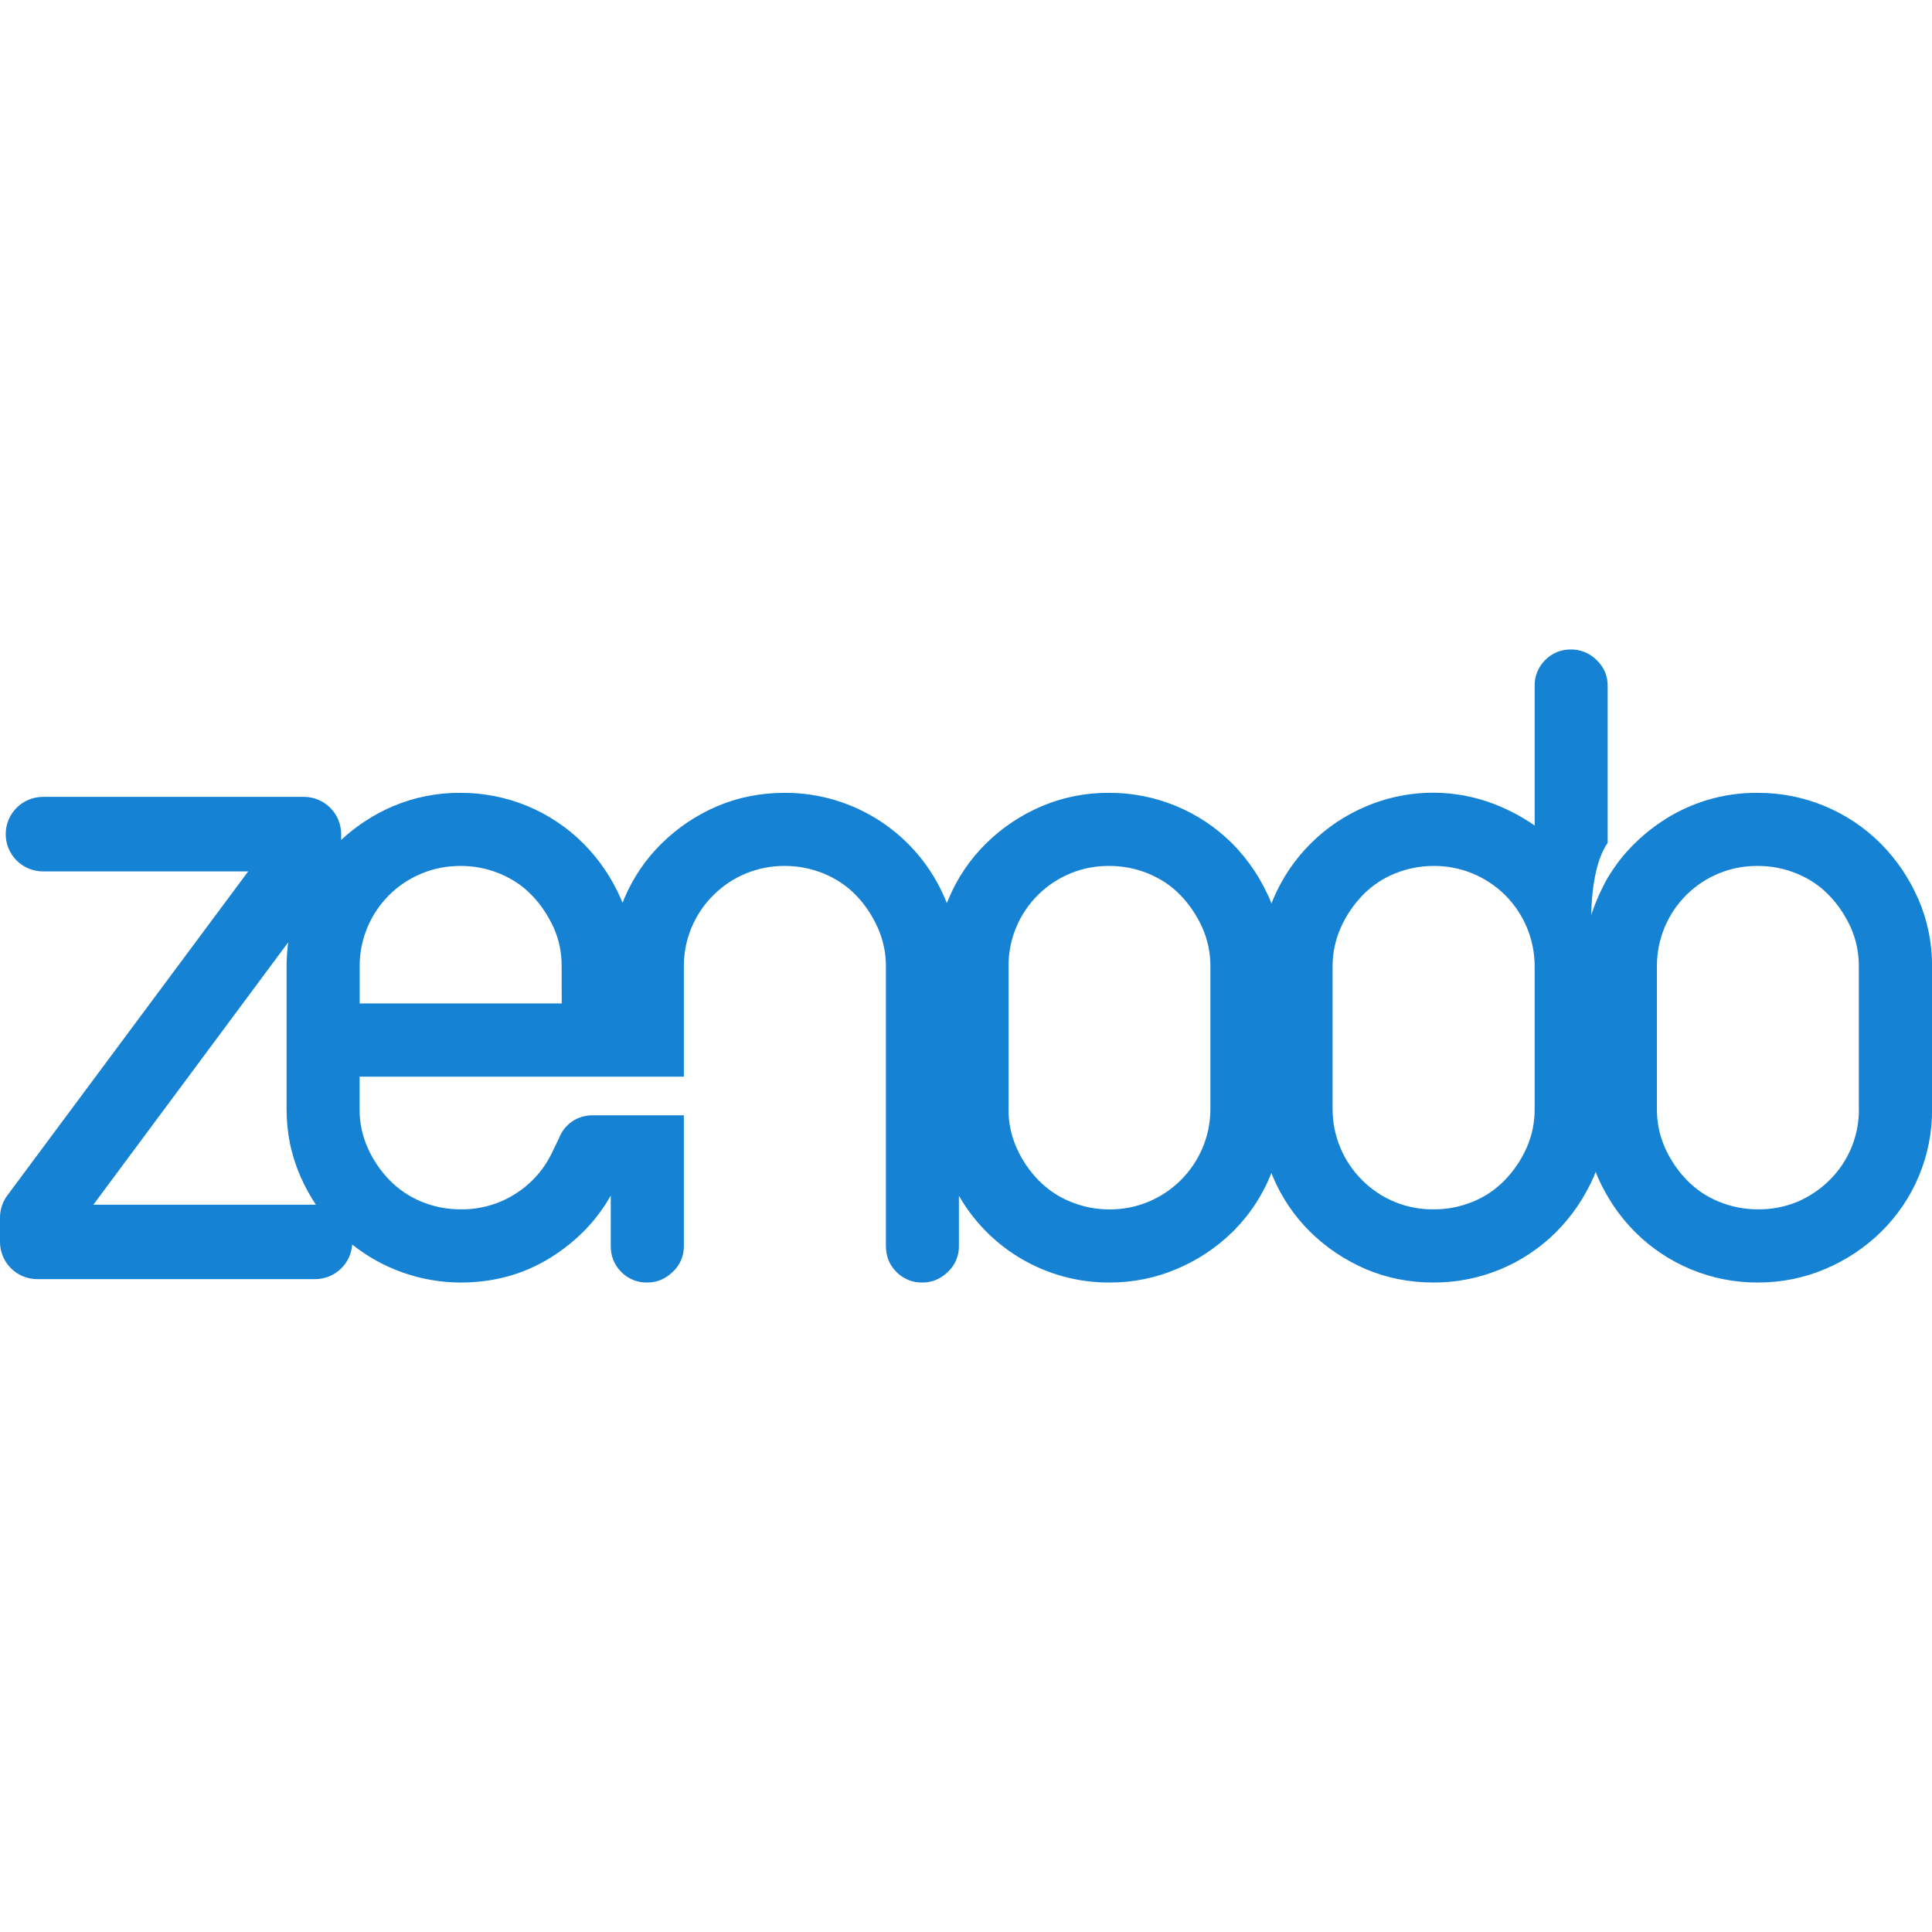
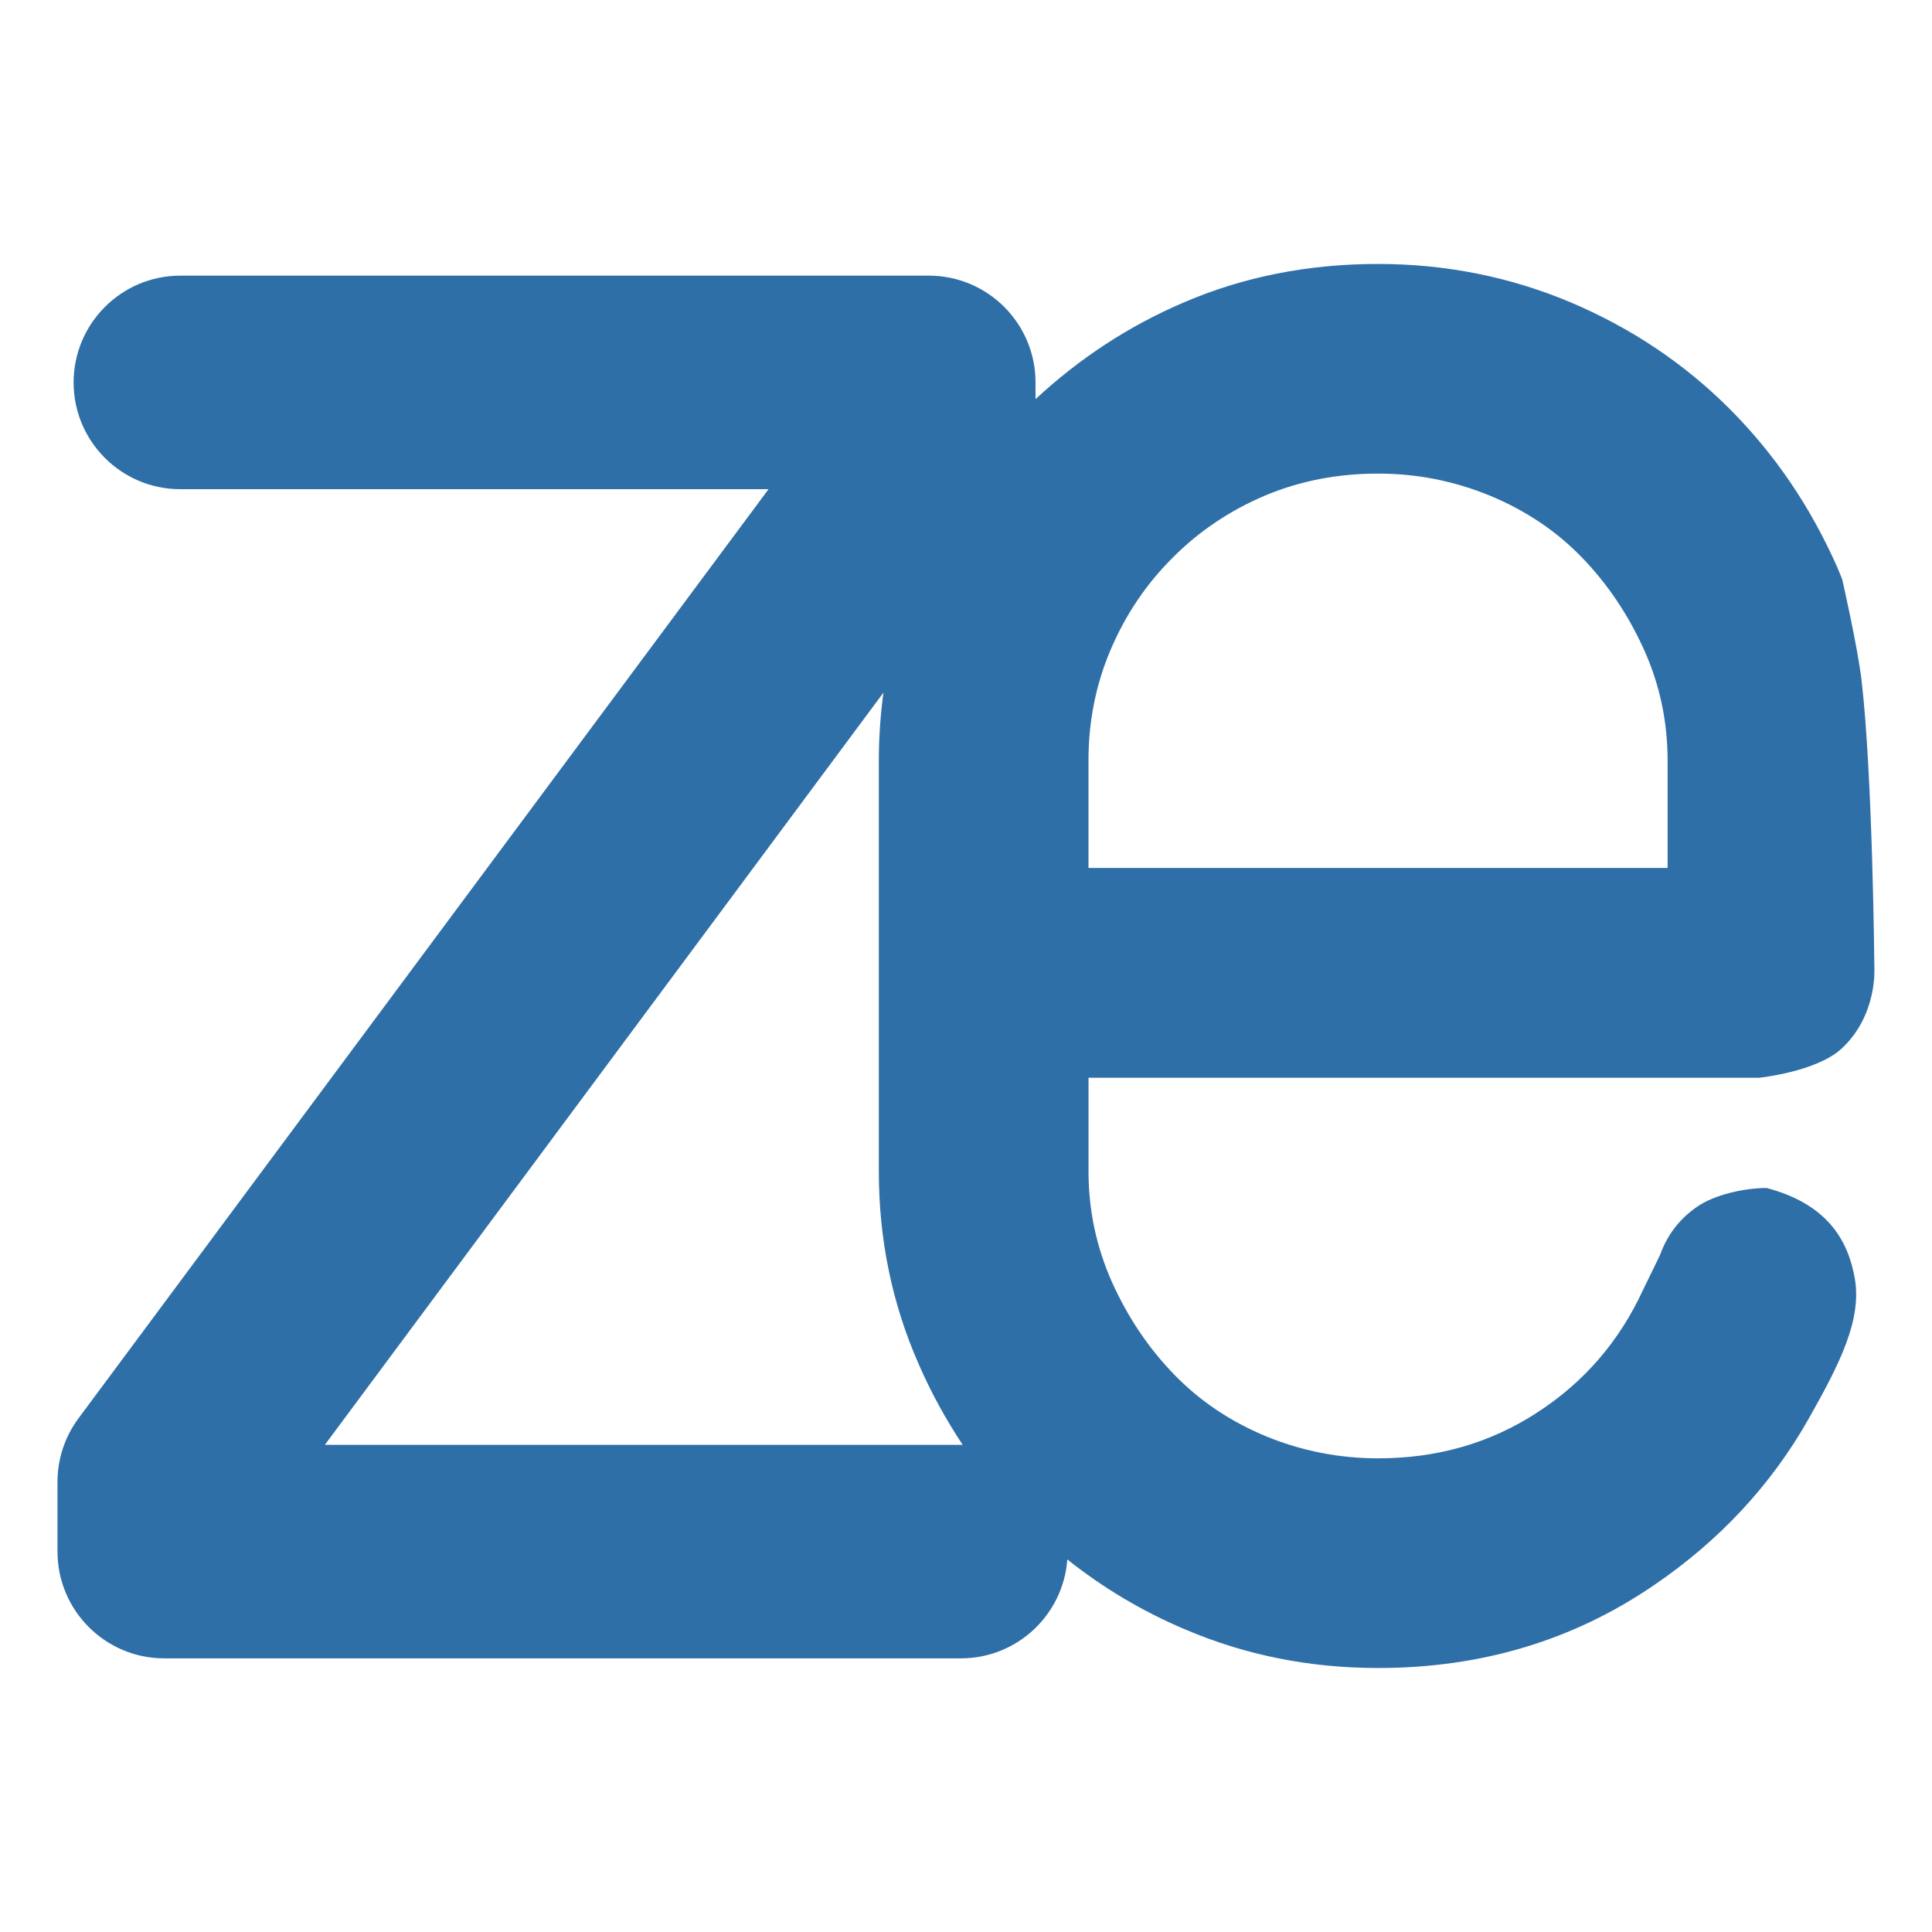
- <svg xmlns="http://www.w3.org/2000/svg" fill="#1682D4" role="img" viewBox="0 0 24 24">
-   <path d="M23.827 11.163a2.242 2.242 0 00-.467-.687 2.15 2.15 0 00-1.524-.627 2.11 2.11 0 00-1.207.365 2.247 2.247 0 00-.495.454c-.06.075-.125.175-.163.236a2.687 2.687 0 00-.205.464c.006-.27.046-.672.205-.898V8.522a.427.427 0 00-.137-.322.443.443 0 00-.317-.132.44.44 0 00-.323.132.44.44 0 00-.13.322v1.733a2.37 2.37 0 00-.592-.299 2.124 2.124 0 00-1.5.06 2.16 2.16 0 00-1.153 1.147l-.024.06a2.242 2.242 0 00-.49-.747 2.153 2.153 0 00-1.524-.627 2.11 2.11 0 00-.843.167 2.23 2.23 0 00-.687.46 2.106 2.106 0 00-.466.687l-.023.056-.023-.056a2.155 2.155 0 00-1.99-1.314c-.301 0-.582.056-.842.167a2.23 2.23 0 00-.686.46c-.2.196-.355.424-.467.687l-.02.053-.022-.053a2.243 2.243 0 00-.467-.687 2.148 2.148 0 00-1.523-.627 2.11 2.11 0 00-.842.167 2.229 2.229 0 00-.642.418v-.072a.463.463 0 00-.462-.463H.534a.463.463 0 000 .926h2.549L.091 14.85a.462.462 0 00-.091.275v.302c0 .256.207.463.463.463h3.45a.462.462 0 00.462-.43 2.169 2.169 0 001.347.472c.446 0 .844-.12 1.195-.36.283-.192.507-.431.67-.72v.626c0 .127.043.235.13.322a.436.436 0 00.324.132c.12 0 .224-.044.316-.132a.427.427 0 00.138-.322V13.858h-.002l.002-.003H7.361a.44.44 0 00-.418.287l-.074.152a1.234 1.234 0 01-.46.532 1.234 1.234 0 01-.687.197c-.168 0-.33-.031-.485-.095a1.175 1.175 0 01-.4-.27 1.382 1.382 0 01-.27-.4 1.165 1.165 0 01-.1-.477v-.406h4.028v-1.375a1.237 1.237 0 01.365-.878 1.24 1.24 0 01.89-.365c.167 0 .329.032.484.095.155.065.289.154.4.27.112.115.2.249.269.4.067.151.102.311.102.478v3.477c0 .128.043.236.13.323a.438.438 0 00.324.132c.12 0 .224-.044.316-.132a.431.431 0 00.137-.323v-.623a2.144 2.144 0 001.868 1.078c.294 0 .574-.056.837-.168.262-.111.493-.264.693-.46a2.112 2.112 0 00.484-.733l.018.047c.111.262.267.49.466.687.2.195.428.348.687.46.258.11.54.167.843.167a2.147 2.147 0 001.523-.627c.195-.196.351-.425.467-.687l.024-.06.024.06c.115.262.27.49.466.687a2.144 2.144 0 001.524.627c.294 0 .574-.056.837-.168a2.22 2.22 0 00.693-.46 2.117 2.117 0 00.635-1.522v-1.782a2.08 2.08 0 00-.173-.837zM1.16 14.965l2.42-3.259c-.012.096-.02.194-.02.294v1.78c0 .296.058.574.174.838.054.123.118.239.19.347zm5.818-2.5H4.468v-.465a1.242 1.242 0 01.765-1.147c.152-.064.315-.096.49-.096.168 0 .33.032.484.095.156.065.29.154.4.27.112.115.2.249.27.4.068.151.1.311.1.478zm8.058 1.316a1.249 1.249 0 01-1.254 1.243c-.168 0-.329-.032-.485-.096a1.168 1.168 0 01-.4-.27 1.376 1.376 0 01-.269-.4 1.159 1.159 0 01-.1-.477v-1.781a1.24 1.24 0 011.255-1.243c.166 0 .328.032.482.095.156.065.29.154.4.27.112.115.201.249.27.4.067.152.101.311.101.478zm4.028 0c0 .167-.033.326-.1.478a1.38 1.38 0 01-.27.4 1.16 1.16 0 01-.4.27 1.26 1.26 0 01-.484.094 1.232 1.232 0 01-.89-.364 1.242 1.242 0 01-.366-.878v-1.781c0-.167.035-.326.102-.478a1.4 1.4 0 01.27-.4 1.16 1.16 0 01.4-.27 1.27 1.27 0 01.484-.095 1.25 1.25 0 01.89.365 1.25 1.25 0 01.364.878zm4.028 0a1.224 1.224 0 01-.364.878c-.116.116-.25.205-.4.27a1.25 1.25 0 01-.49.094 1.27 1.27 0 01-.485-.095 1.169 1.169 0 01-.4-.27 1.38 1.38 0 01-.27-.4 1.157 1.157 0 01-.1-.477v-1.781a1.24 1.24 0 011.255-1.243c.167 0 .328.032.483.095.156.065.29.154.4.27.112.115.201.249.27.4.067.152.1.311.1.478v1.78z" />
+ <svg xmlns="http://www.w3.org/2000/svg" id="SvgjsSvg1021" width="288" height="288" version="1.1">
+   <defs id="SvgjsDefs1022" />
+   <g id="SvgjsG1023">
+     <svg enable-background="new 0 0 220 80" viewBox="0 0 51.046 51.046" width="288" height="288">
+       <path fill="#2f6fa7" d="m 28.324,20.044 c -0.043,-0.106 -0.084,-0.214 -0.131,-0.32 -0.707,-1.602 -1.656,-2.997 -2.848,-4.19 -1.188,-1.187 -2.582,-2.125 -4.184,-2.805 -1.605,-0.678 -3.309,-1.02 -5.104,-1.02 -1.85,0 -3.564,0.342 -5.137,1.02 -1.467,0.628 -2.764,1.488 -3.91,2.552 V 14.84 c 0,-1.557 -1.262,-2.822 -2.82,-2.822 h -19.775 c -1.557,0 -2.82,1.265 -2.82,2.822 0,1.559 1.264,2.82 2.82,2.82 h 15.541 l -18.23,24.546 c -0.362,0.487 -0.557,1.077 -0.557,1.682 v 1.841 c 0,1.558 1.264,2.822 2.822,2.822 H 5.038 c 1.488,0 2.705,-1.153 2.812,-2.614 0.932,0.743 1.967,1.364 3.109,1.848 1.605,0.684 3.299,1.021 5.102,1.021 2.723,0 5.15,-0.726 7.287,-2.187 1.727,-1.176 3.092,-2.639 4.084,-4.389 0.833,-1.472 1.418,-2.633 1.222,-3.729 -0.173,-0.965 -0.695,-1.946 -2.327,-2.378 -0.58,0 -1.376,0.175 -1.833,0.493 -0.463,0.316 -0.793,0.744 -0.982,1.275 l -0.453,0.93 c -0.631,1.365 -1.566,2.443 -2.809,3.244 -1.238,0.803 -2.633,1.201 -4.188,1.201 -1.023,0 -2.004,-0.191 -2.955,-0.579 -0.941,-0.39 -1.758,-0.935 -2.439,-1.64 C 9.986,40.343 9.441,39.526 9.027,38.603 8.617,37.679 8.41,36.71 8.41,35.687 v -2.476 h 17.715 c 0,0 1.518,-0.155 2.183,-0.771 0.958,-0.887 0.865,-2.15 0.865,-2.15 0,0 -0.044,-5.067 -0.338,-7.578 C 28.729,21.813 28.324,20.044 28.324,20.044 Z M -11.767,42.91 2.991,23.036 C 2.913,23.623 2.87,24.22 2.87,24.827 v 10.86 c 0,1.799 0.35,3.498 1.059,5.104 0.328,0.752 0.719,1.458 1.156,2.119 -0.016,0 -0.031,-10e-4 -0.047,-10e-4 H -11.767 Z M 23.71,27.667 H 8.409 v -2.841 c 0,-1.015 0.189,-1.99 0.58,-2.912 0.391,-0.922 0.936,-1.74 1.645,-2.444 0.697,-0.703 1.516,-1.249 2.438,-1.641 0.922,-0.388 1.92,-0.581 2.99,-0.581 1.02,0 2.002,0.193 2.949,0.581 0.949,0.393 1.764,0.938 2.441,1.641 0.682,0.704 1.225,1.521 1.641,2.444 0.414,0.922 0.617,1.896 0.617,2.912 z" transform="translate(20.35 -4.735)" class="colorfff svgShape" />
+     </svg>
+   </g>
</svg>
